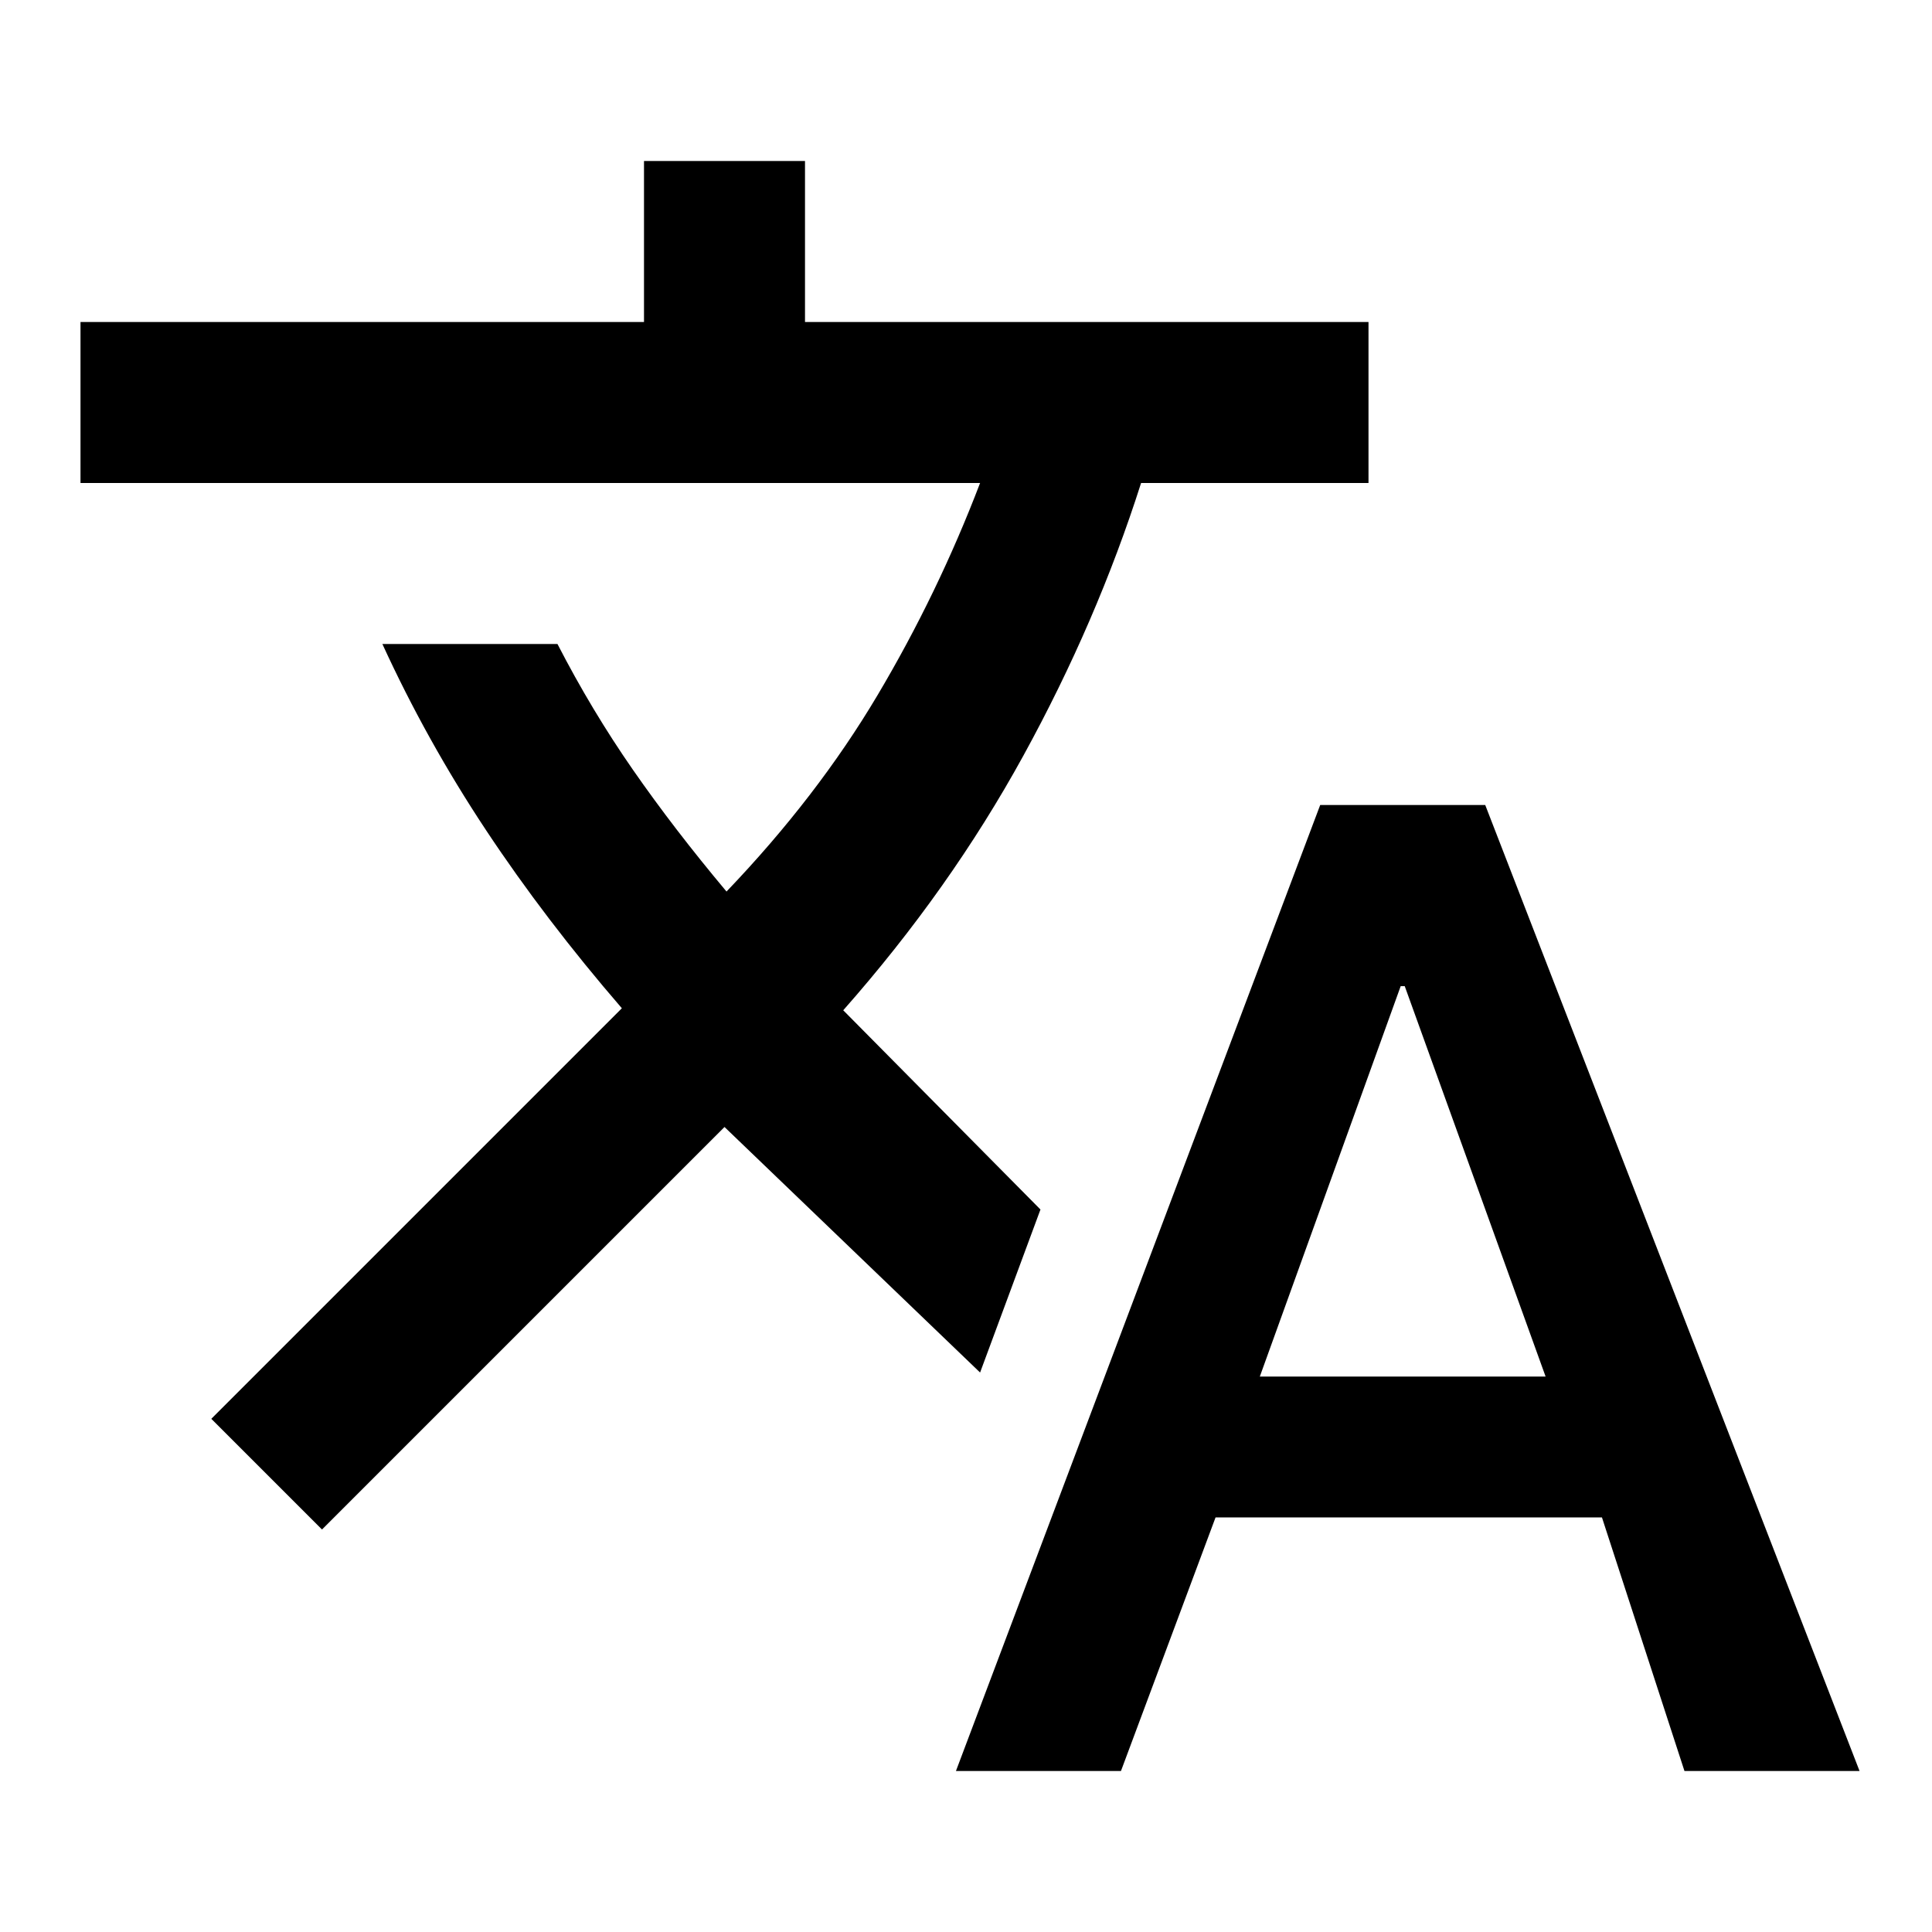
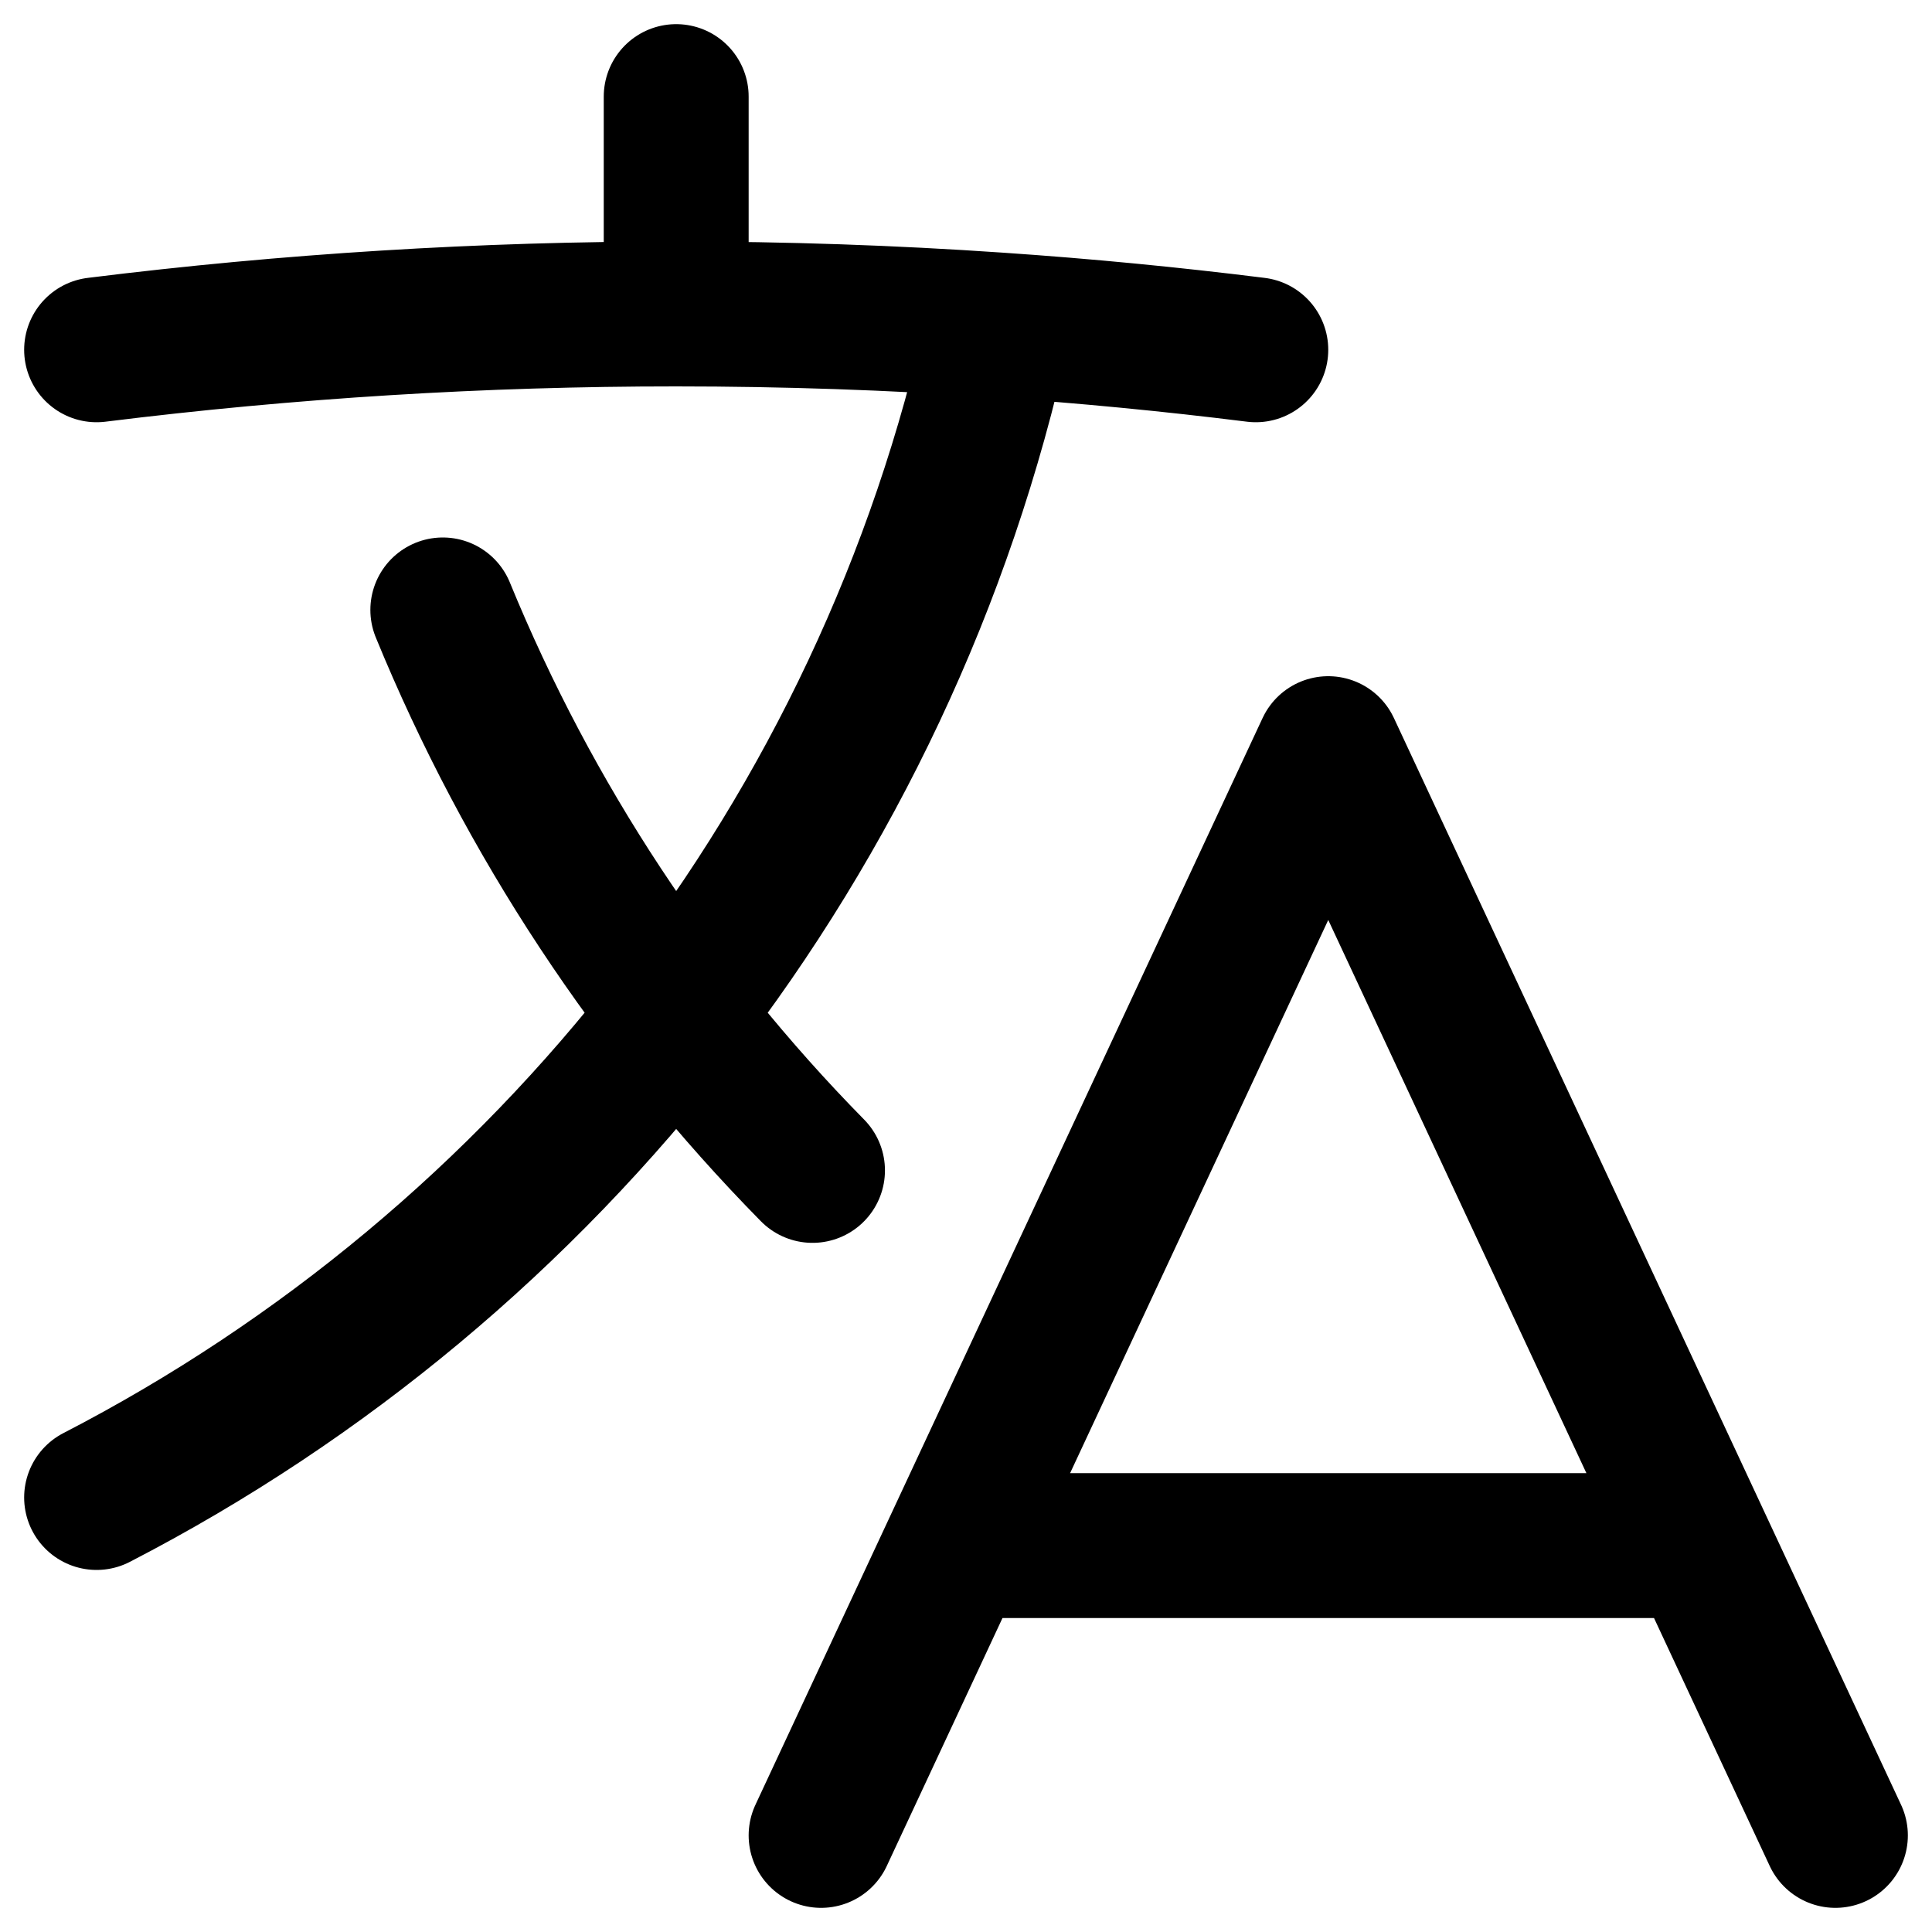
- <svg xmlns="http://www.w3.org/2000/svg" height="48" width="48">
-   <path d="m23.75 44 9.05-24h4.1l9.3 24h-4.35l-2.05-6.3h-9.6L27.85 44Zm7.55-9.8h7.1l-3.5-9.7h-.1ZM8 38l-2.75-2.75 10.2-10.2q-1.9-2.2-3.375-4.425Q10.6 18.4 9.5 16h4.35q.85 1.65 1.875 3.125t2.325 3.025q2.25-2.35 3.75-4.875T24.35 12H2V8h14V4h4v4h14v4h-5.65q-1.1 3.45-2.925 6.775Q23.6 22.1 20.95 25.1l4.9 4.95-1.5 4.05L18 28Z" />
+ <svg xmlns="http://www.w3.org/2000/svg" fill="none" viewBox="2 2 20 20" stroke-width="1.5" stroke="currentColor">
+   <path stroke-linecap="round" stroke-linejoin="round" d="M10.5 21l5.25-11.25L21 21m-9-3h7.5M3 5.621a48.474 48.474 0 016-.371m0 0c1.12 0 2.233.038 3.334.114M9 5.25V3m3.334 2.364C11.176 10.658 7.69 15.08 3 17.502m9.334-12.138c.896.061 1.785.147 2.666.257m-4.589 8.495a18.023 18.023 0 01-3.827-5.802" />
</svg>
